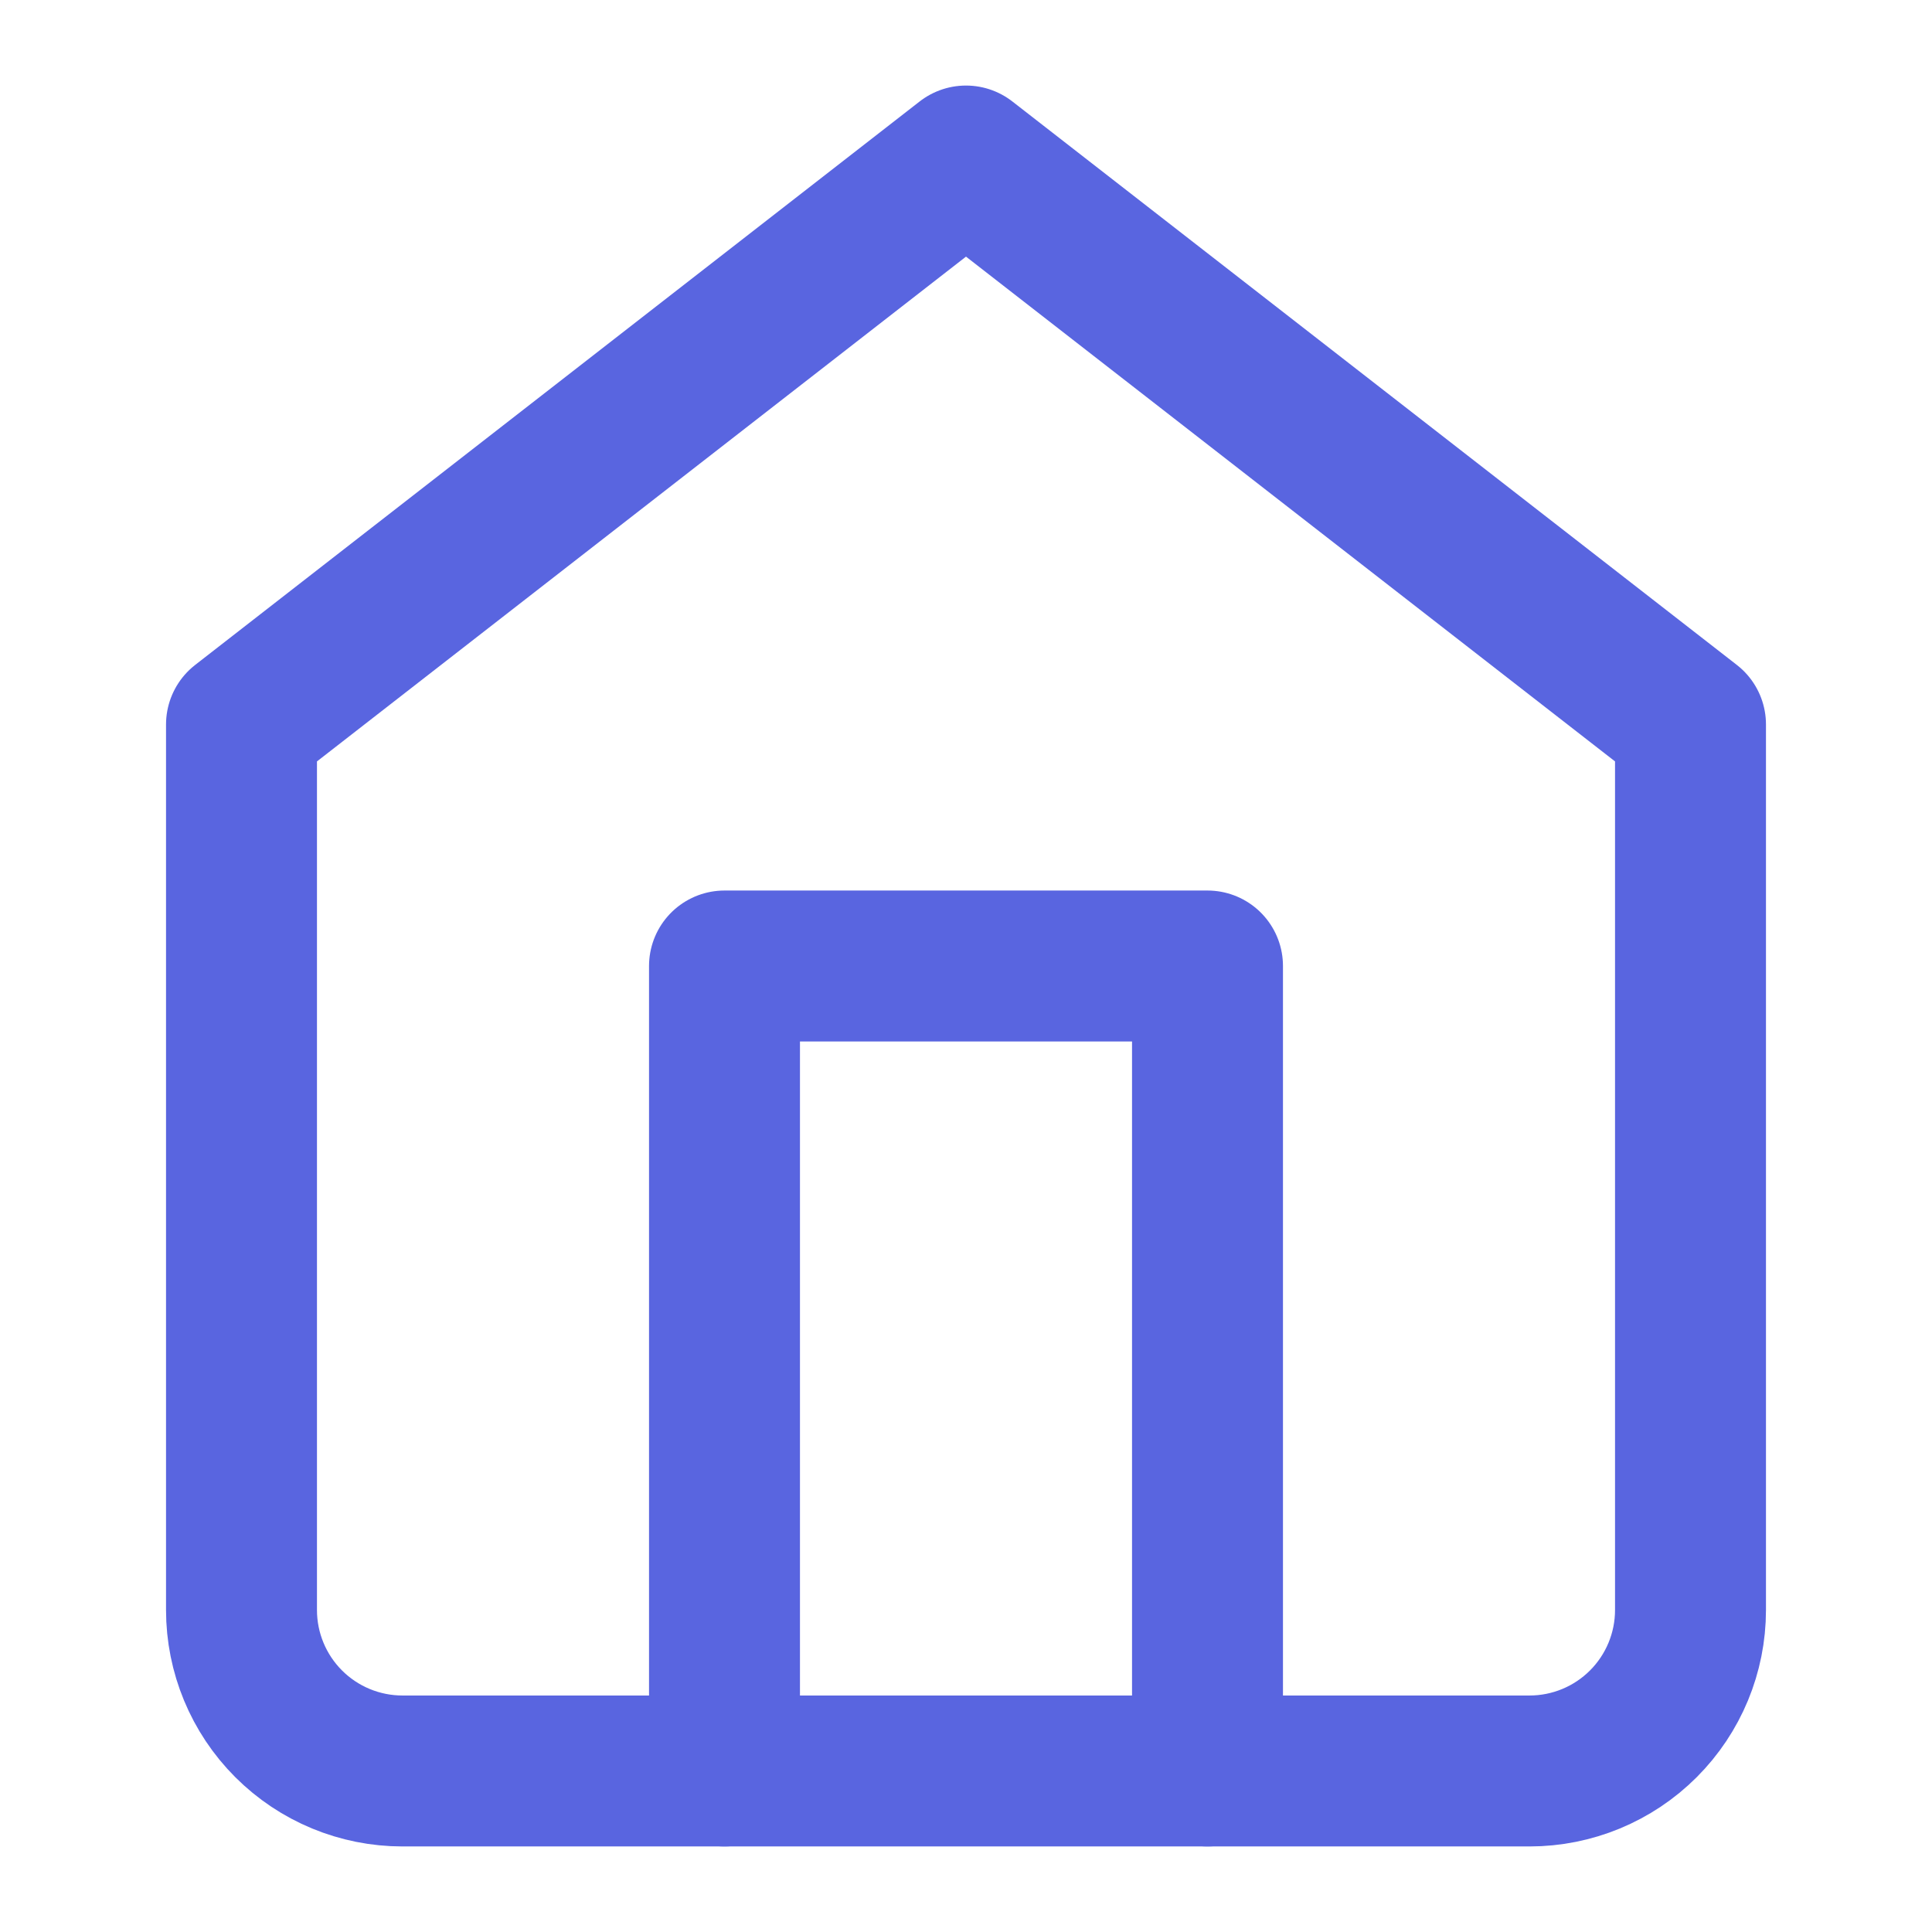
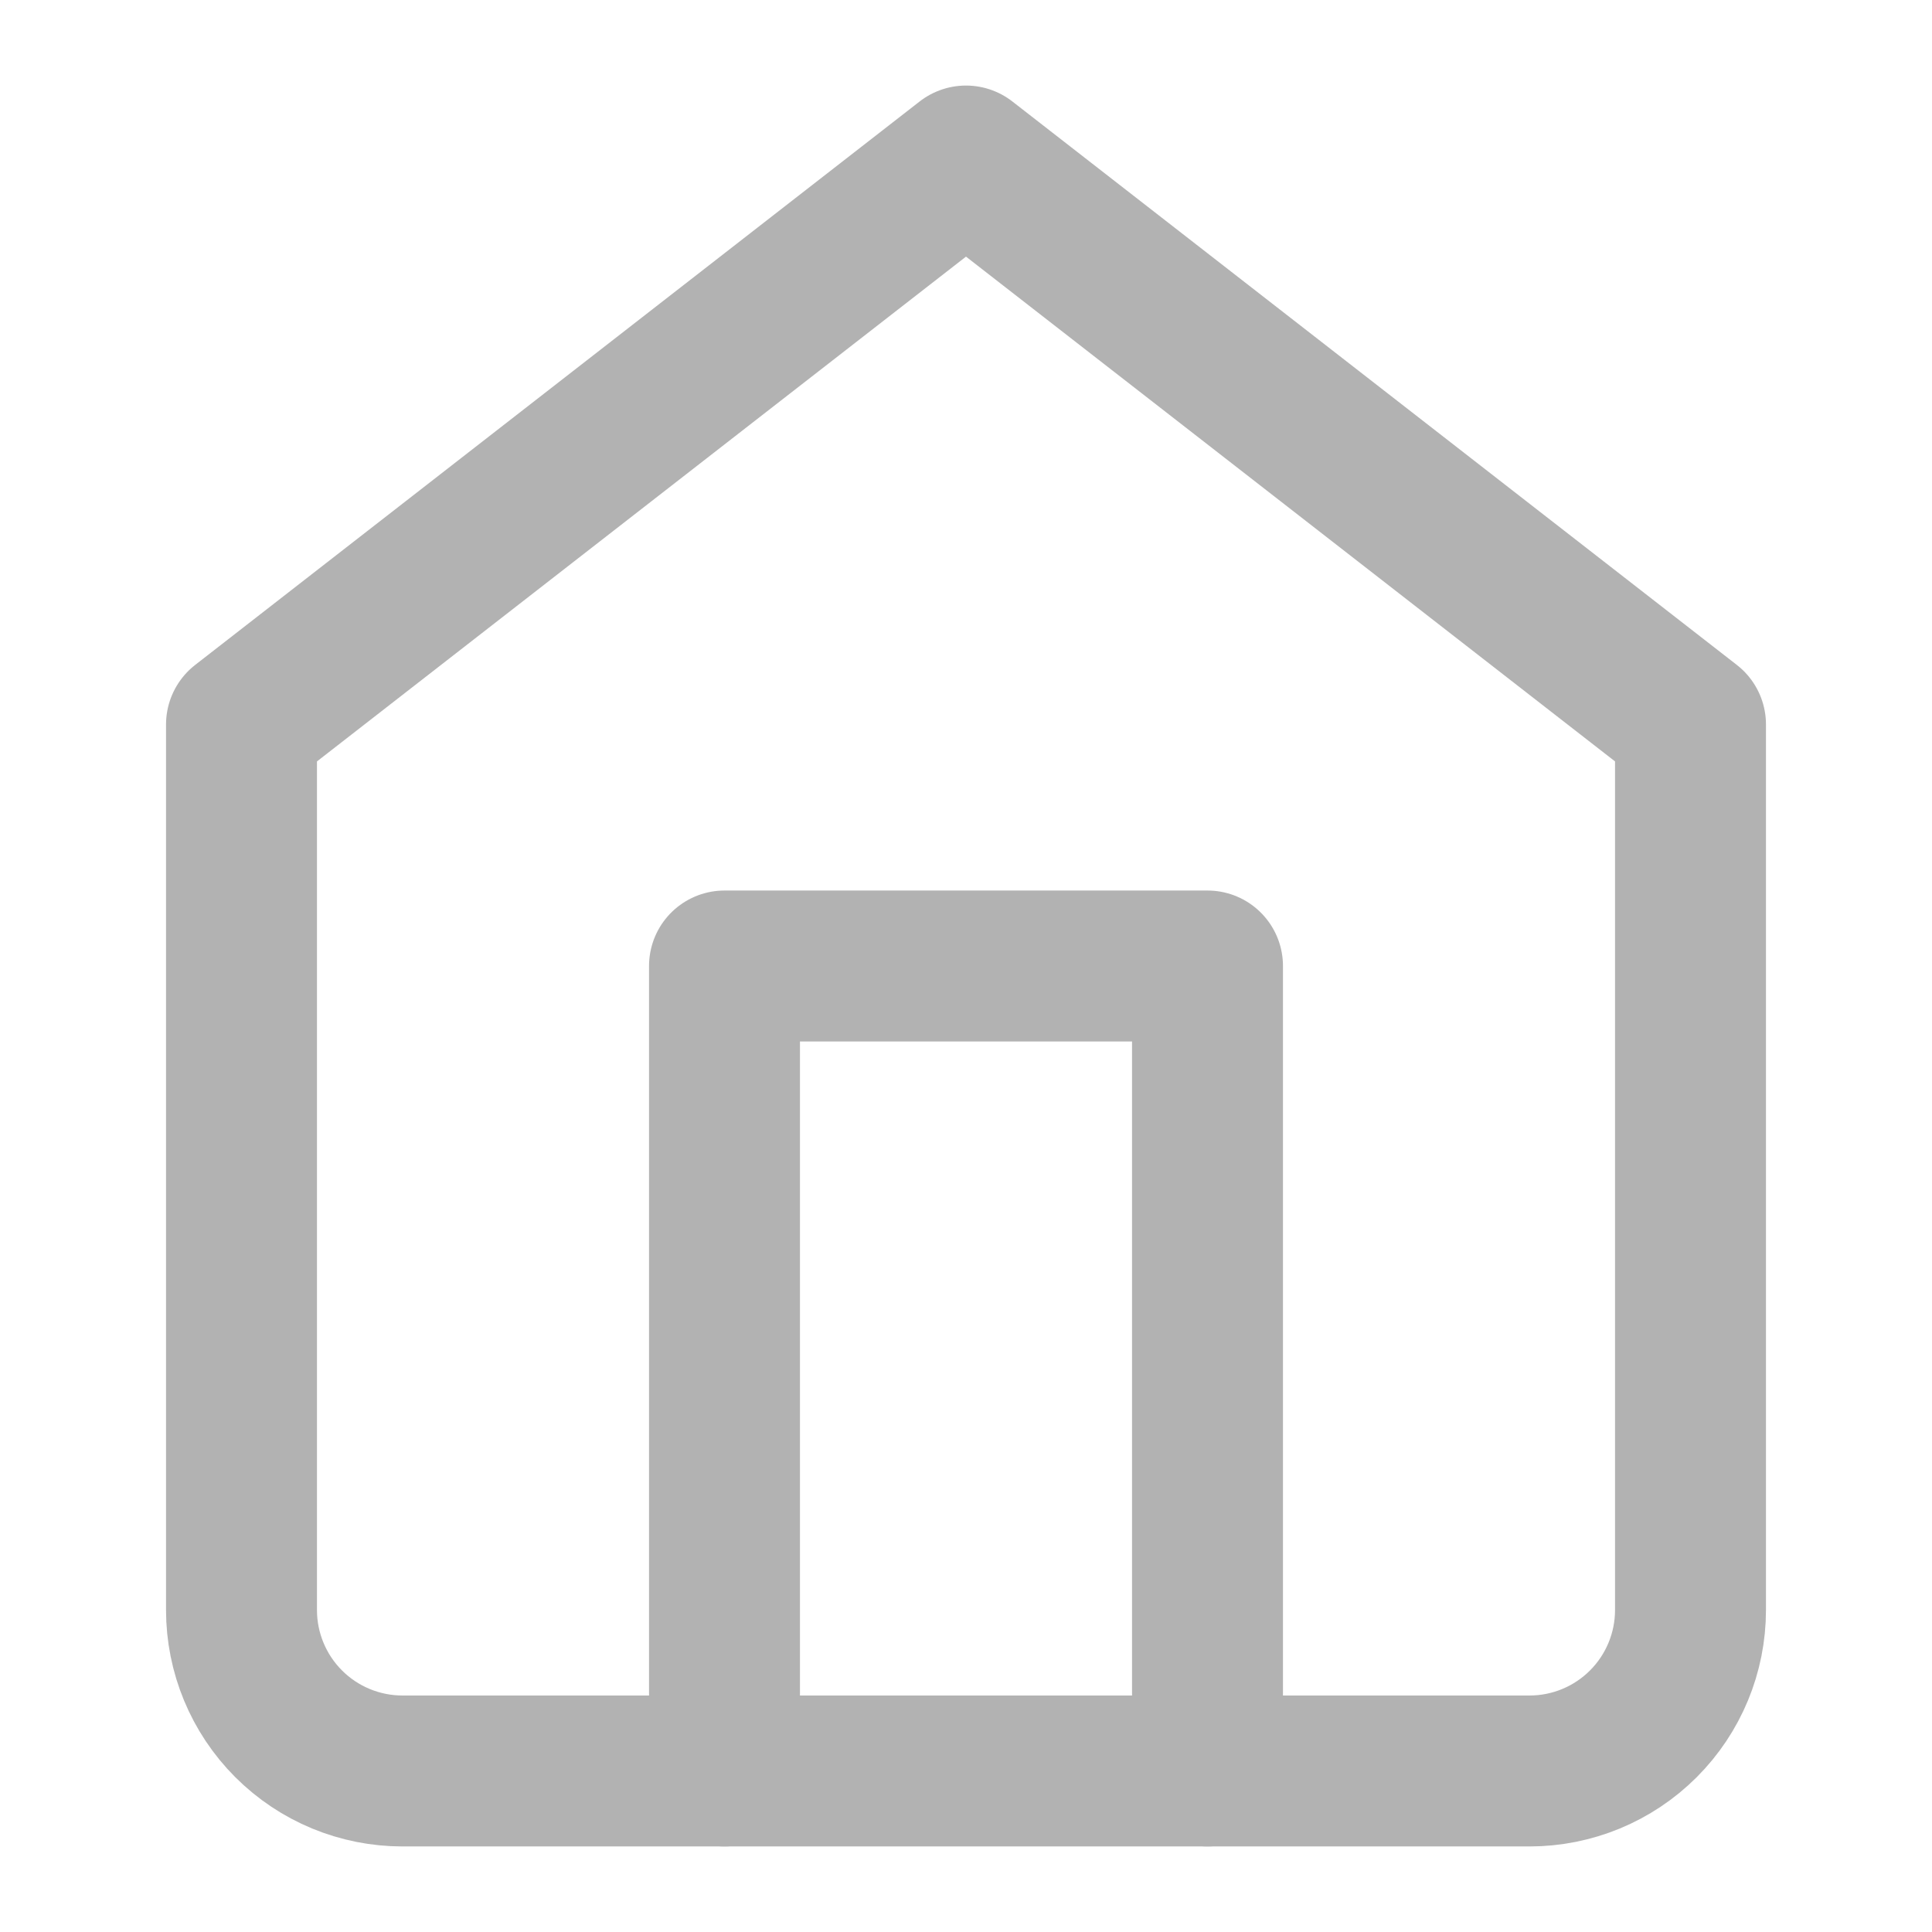
<svg xmlns="http://www.w3.org/2000/svg" width="32" height="32" viewBox="0 0 32 32" fill="none">
-   <path d="M4 12L16 2.667L28 12V26.667C28 27.374 27.719 28.052 27.219 28.552C26.719 29.052 26.041 29.333 25.333 29.333H6.667C5.959 29.333 5.281 29.052 4.781 28.552C4.281 28.052 4 27.374 4 26.667V12Z" stroke="#5965E0" stroke-width="2.5" stroke-linecap="round" stroke-linejoin="round" />
-   <path d="M12 29.333V16H20V29.333" stroke="#5965E0" stroke-width="2.5" stroke-linecap="round" stroke-linejoin="round" />
+   <g opacity="0.5">
+     <path d="M4 12L16 2.667L28 12V26.667C28 27.374 27.719 28.052 27.219 28.552C26.719 29.052 26.041 29.333 25.333 29.333H6.667C5.959 29.333 5.281 29.052 4.781 28.552C4.281 28.052 4 27.374 4 26.667V12Z" stroke="#666666" stroke-width="2.5" stroke-linecap="round" stroke-linejoin="round" />
+     <path d="M12 29.333V16H20V29.333" stroke="#666666" stroke-width="2.5" stroke-linecap="round" stroke-linejoin="round" />
+   </g>
</svg>
